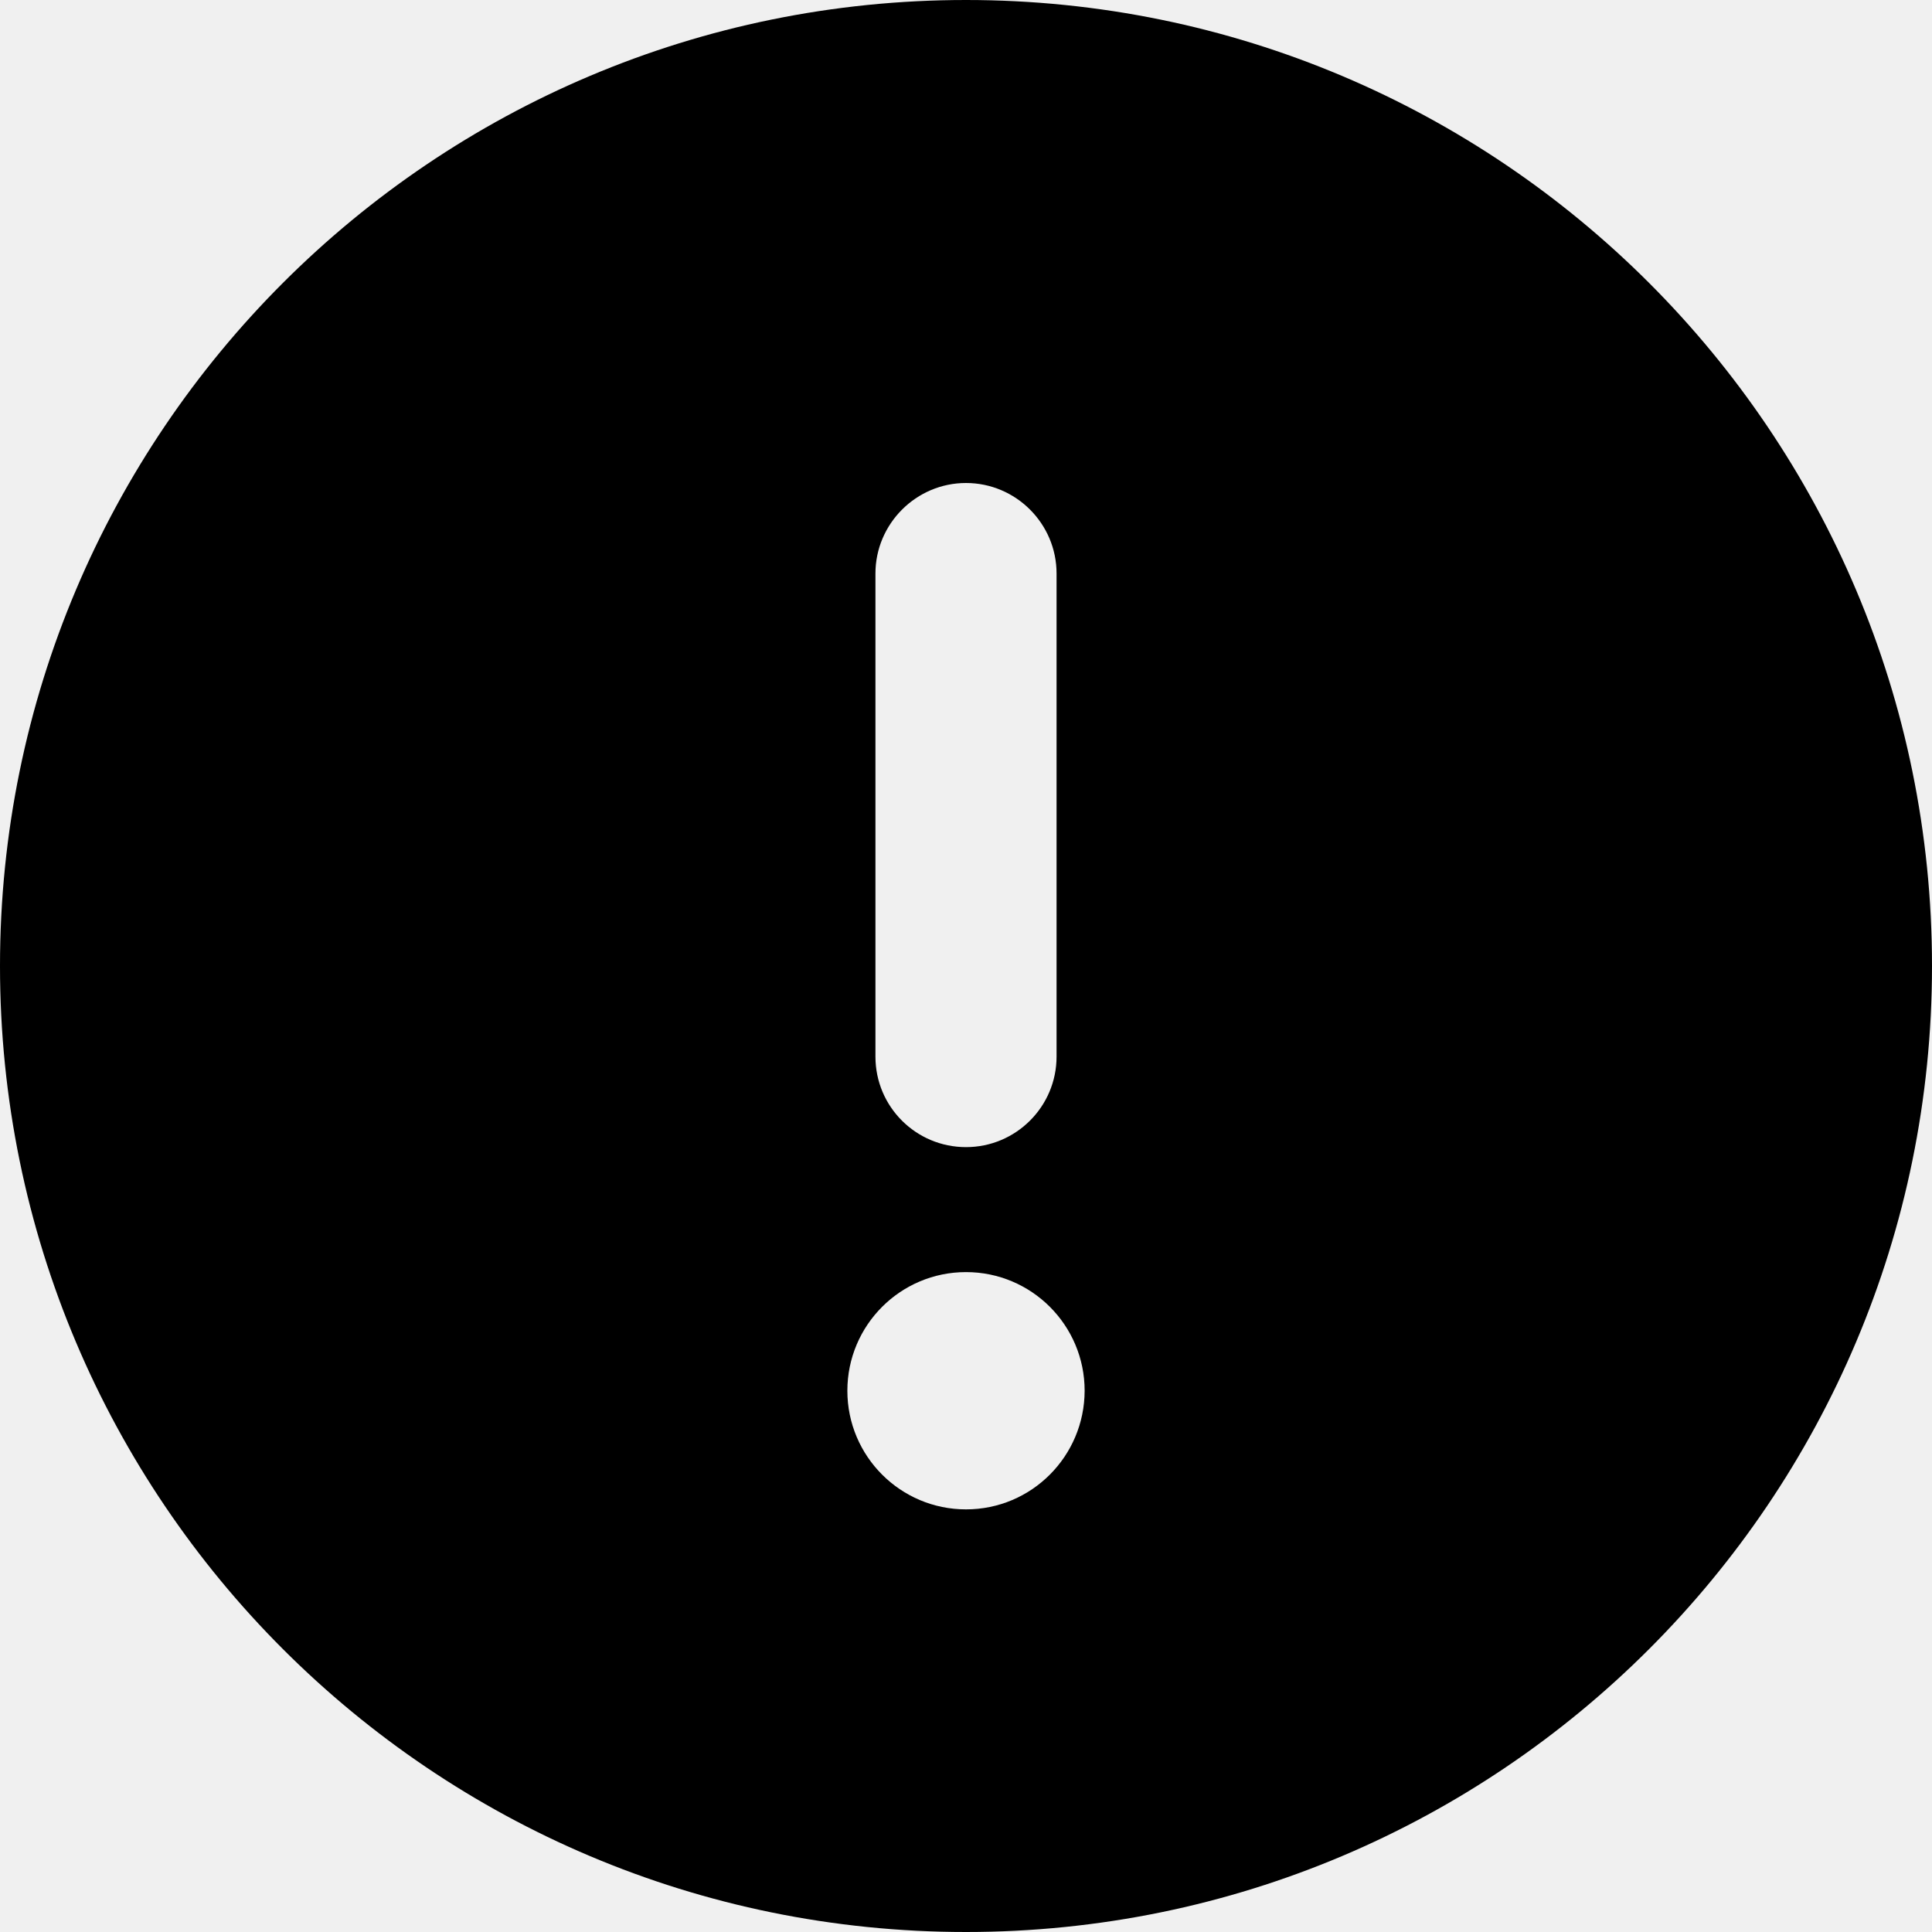
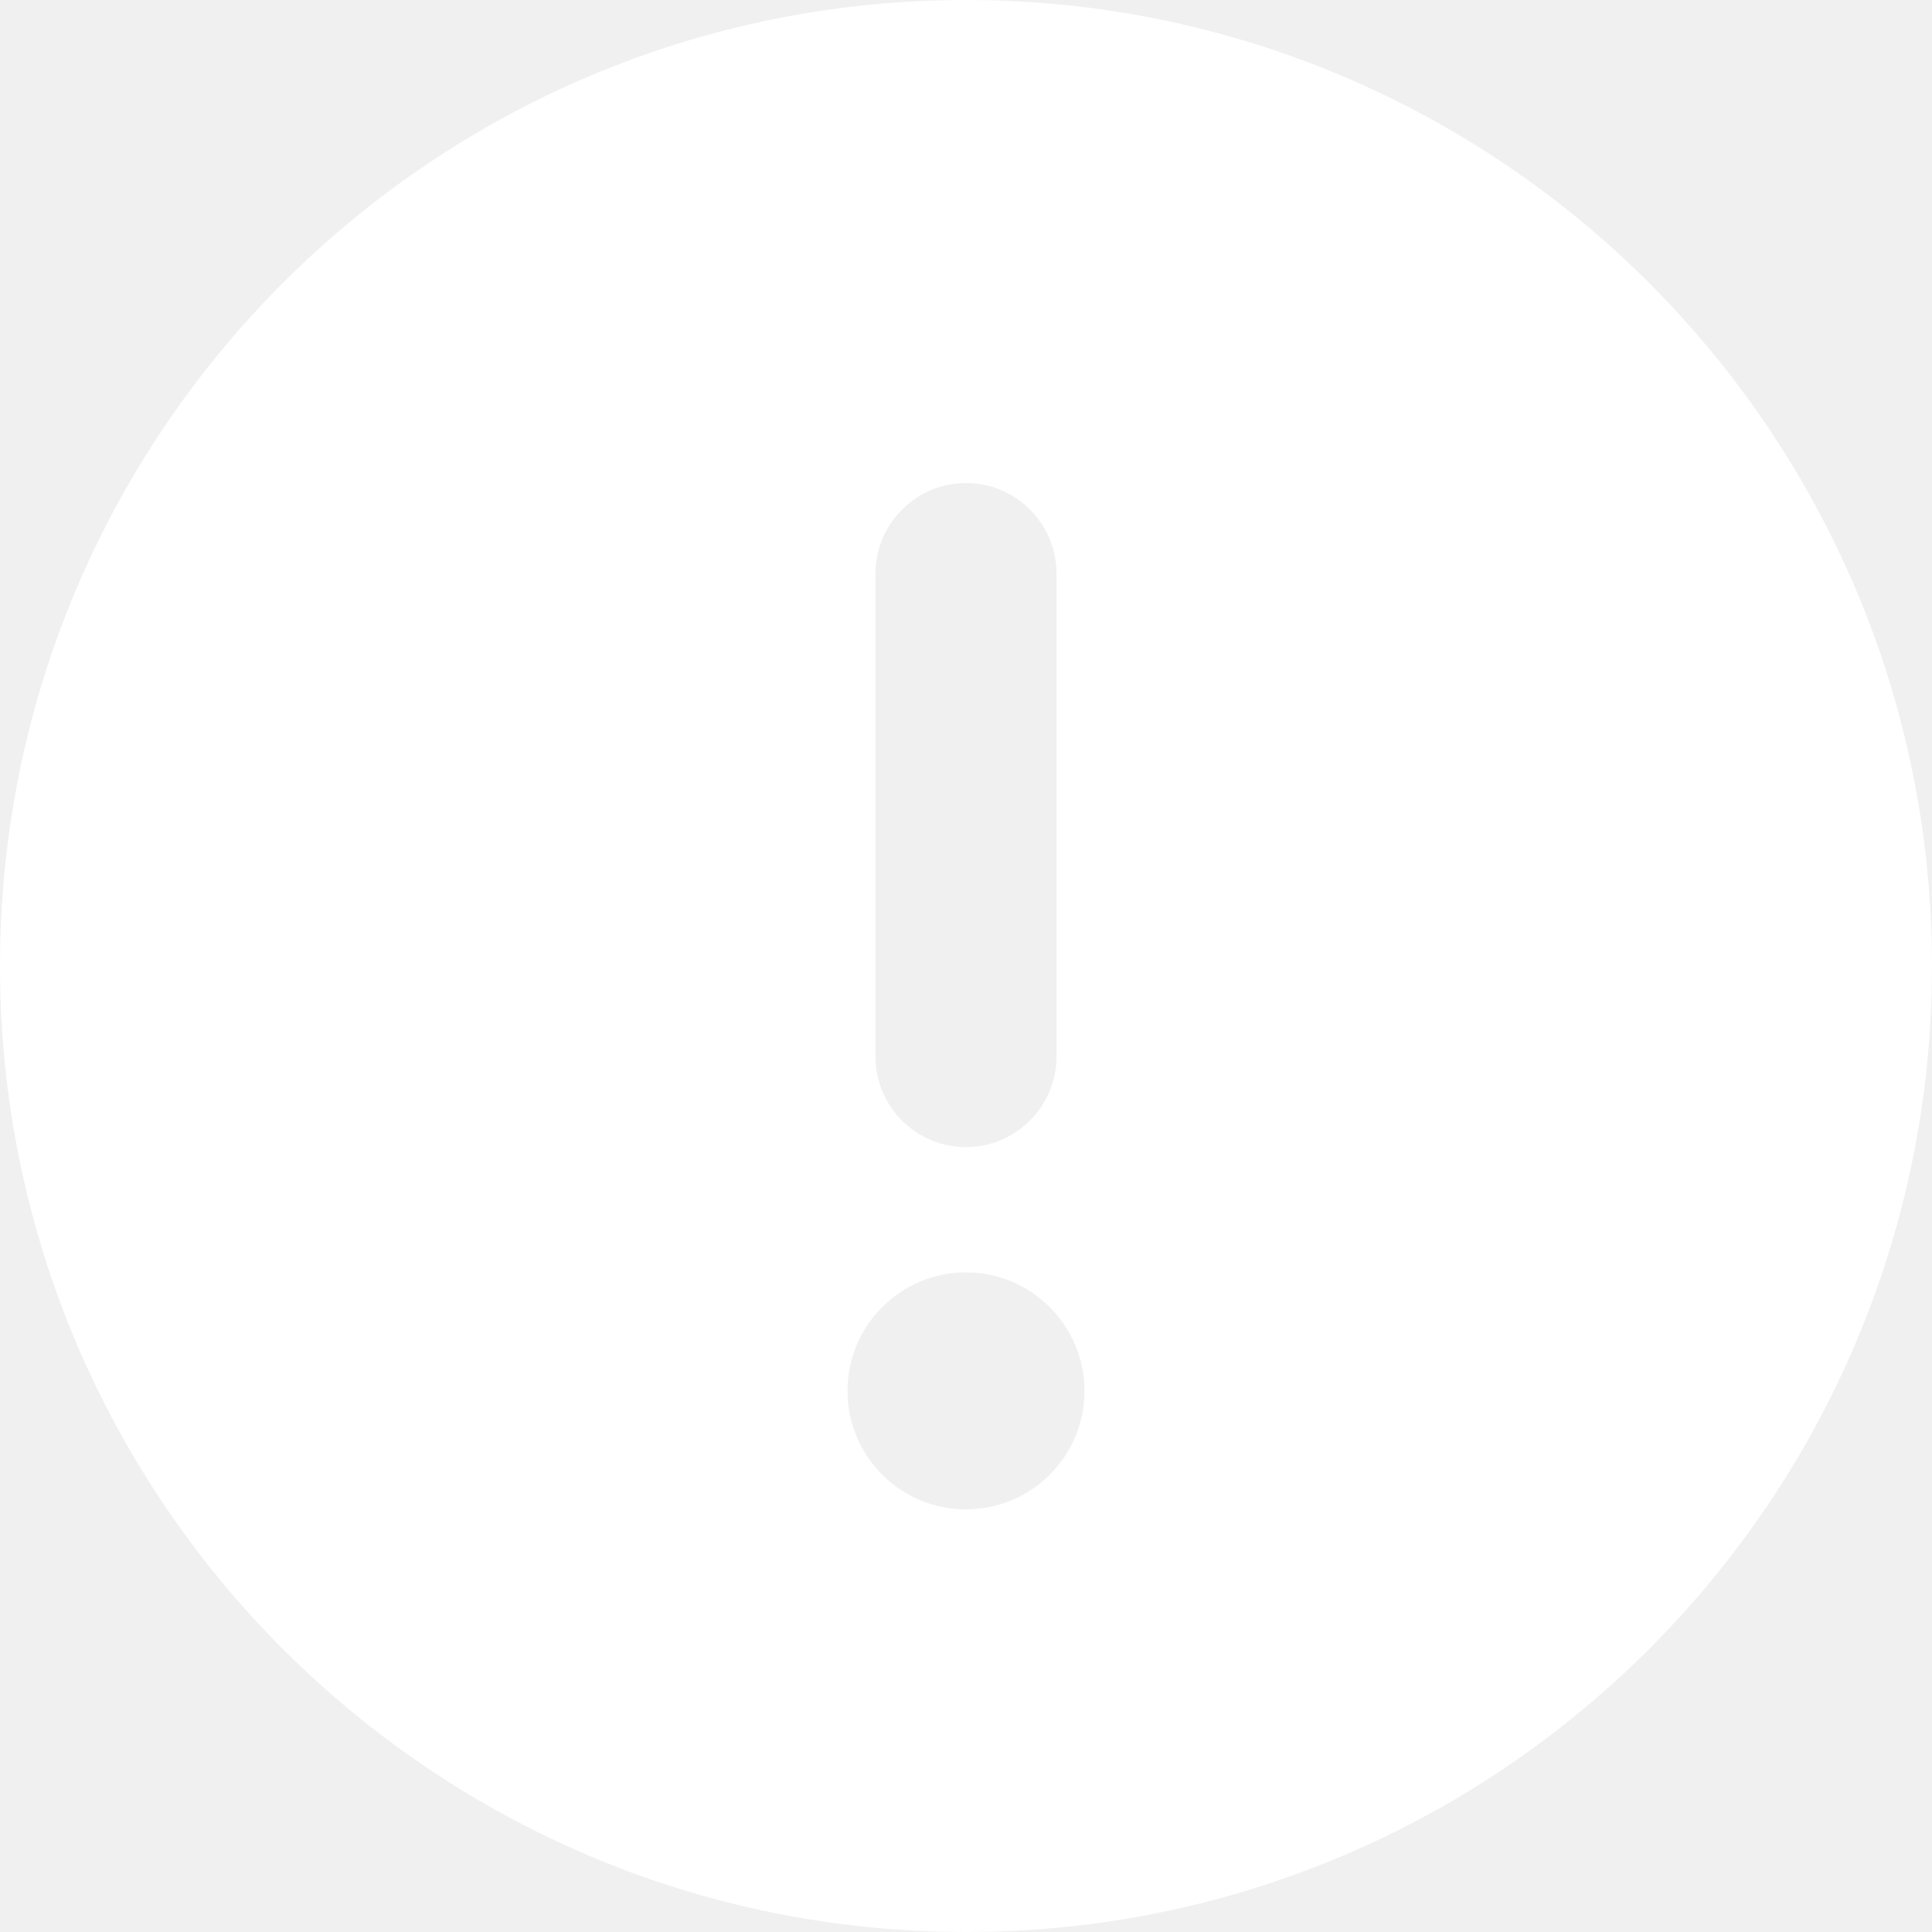
- <svg xmlns="http://www.w3.org/2000/svg" viewBox="0 0 512 512">
-   <path d="M256 0C114.6 0 0 114.6 0 256s114.6 256 256 256s256-114.6 256-256S397.4 0 256 0zM232 152C232 138.8 242.8 128 256 128s24 10.75 24 24v128c0 13.25-10.75 24-24 24S232 293.3 232 280V152zM256 400c-17.36 0-31.44-14.08-31.44-31.44c0-17.36 14.07-31.44 31.44-31.44s31.44 14.08 31.44 31.44C287.4 385.9 273.4 400 256 400z" />
+ <svg xmlns="http://www.w3.org/2000/svg" version="1.1" id="Layer_1" x="0px" y="0px" viewBox="0 0 512 512" style="enable-background:new 0 0 512 512;" xml:space="preserve">
+   <style type="text/css">
+ 	.st0{fill:#FFFFFF;}
+ </style>
+   <path class="st0" d="M256,0C114.6,0,0,114.6,0,256s114.6,256,256,256s256-114.6,256-256S397.4,0,256,0z M232,152  c0-13.2,10.8-24,24-24c13.2,0,24,10.8,24,24v128c0,13.2-10.8,24-24,24s-24-10.7-24-24V152z M256,400c-17.4,0-31.4-14.1-31.4-31.4  c0-17.4,14.1-31.4,31.4-31.4s31.4,14.1,31.4,31.4C287.4,385.9,273.4,400,256,400z" />
</svg>
